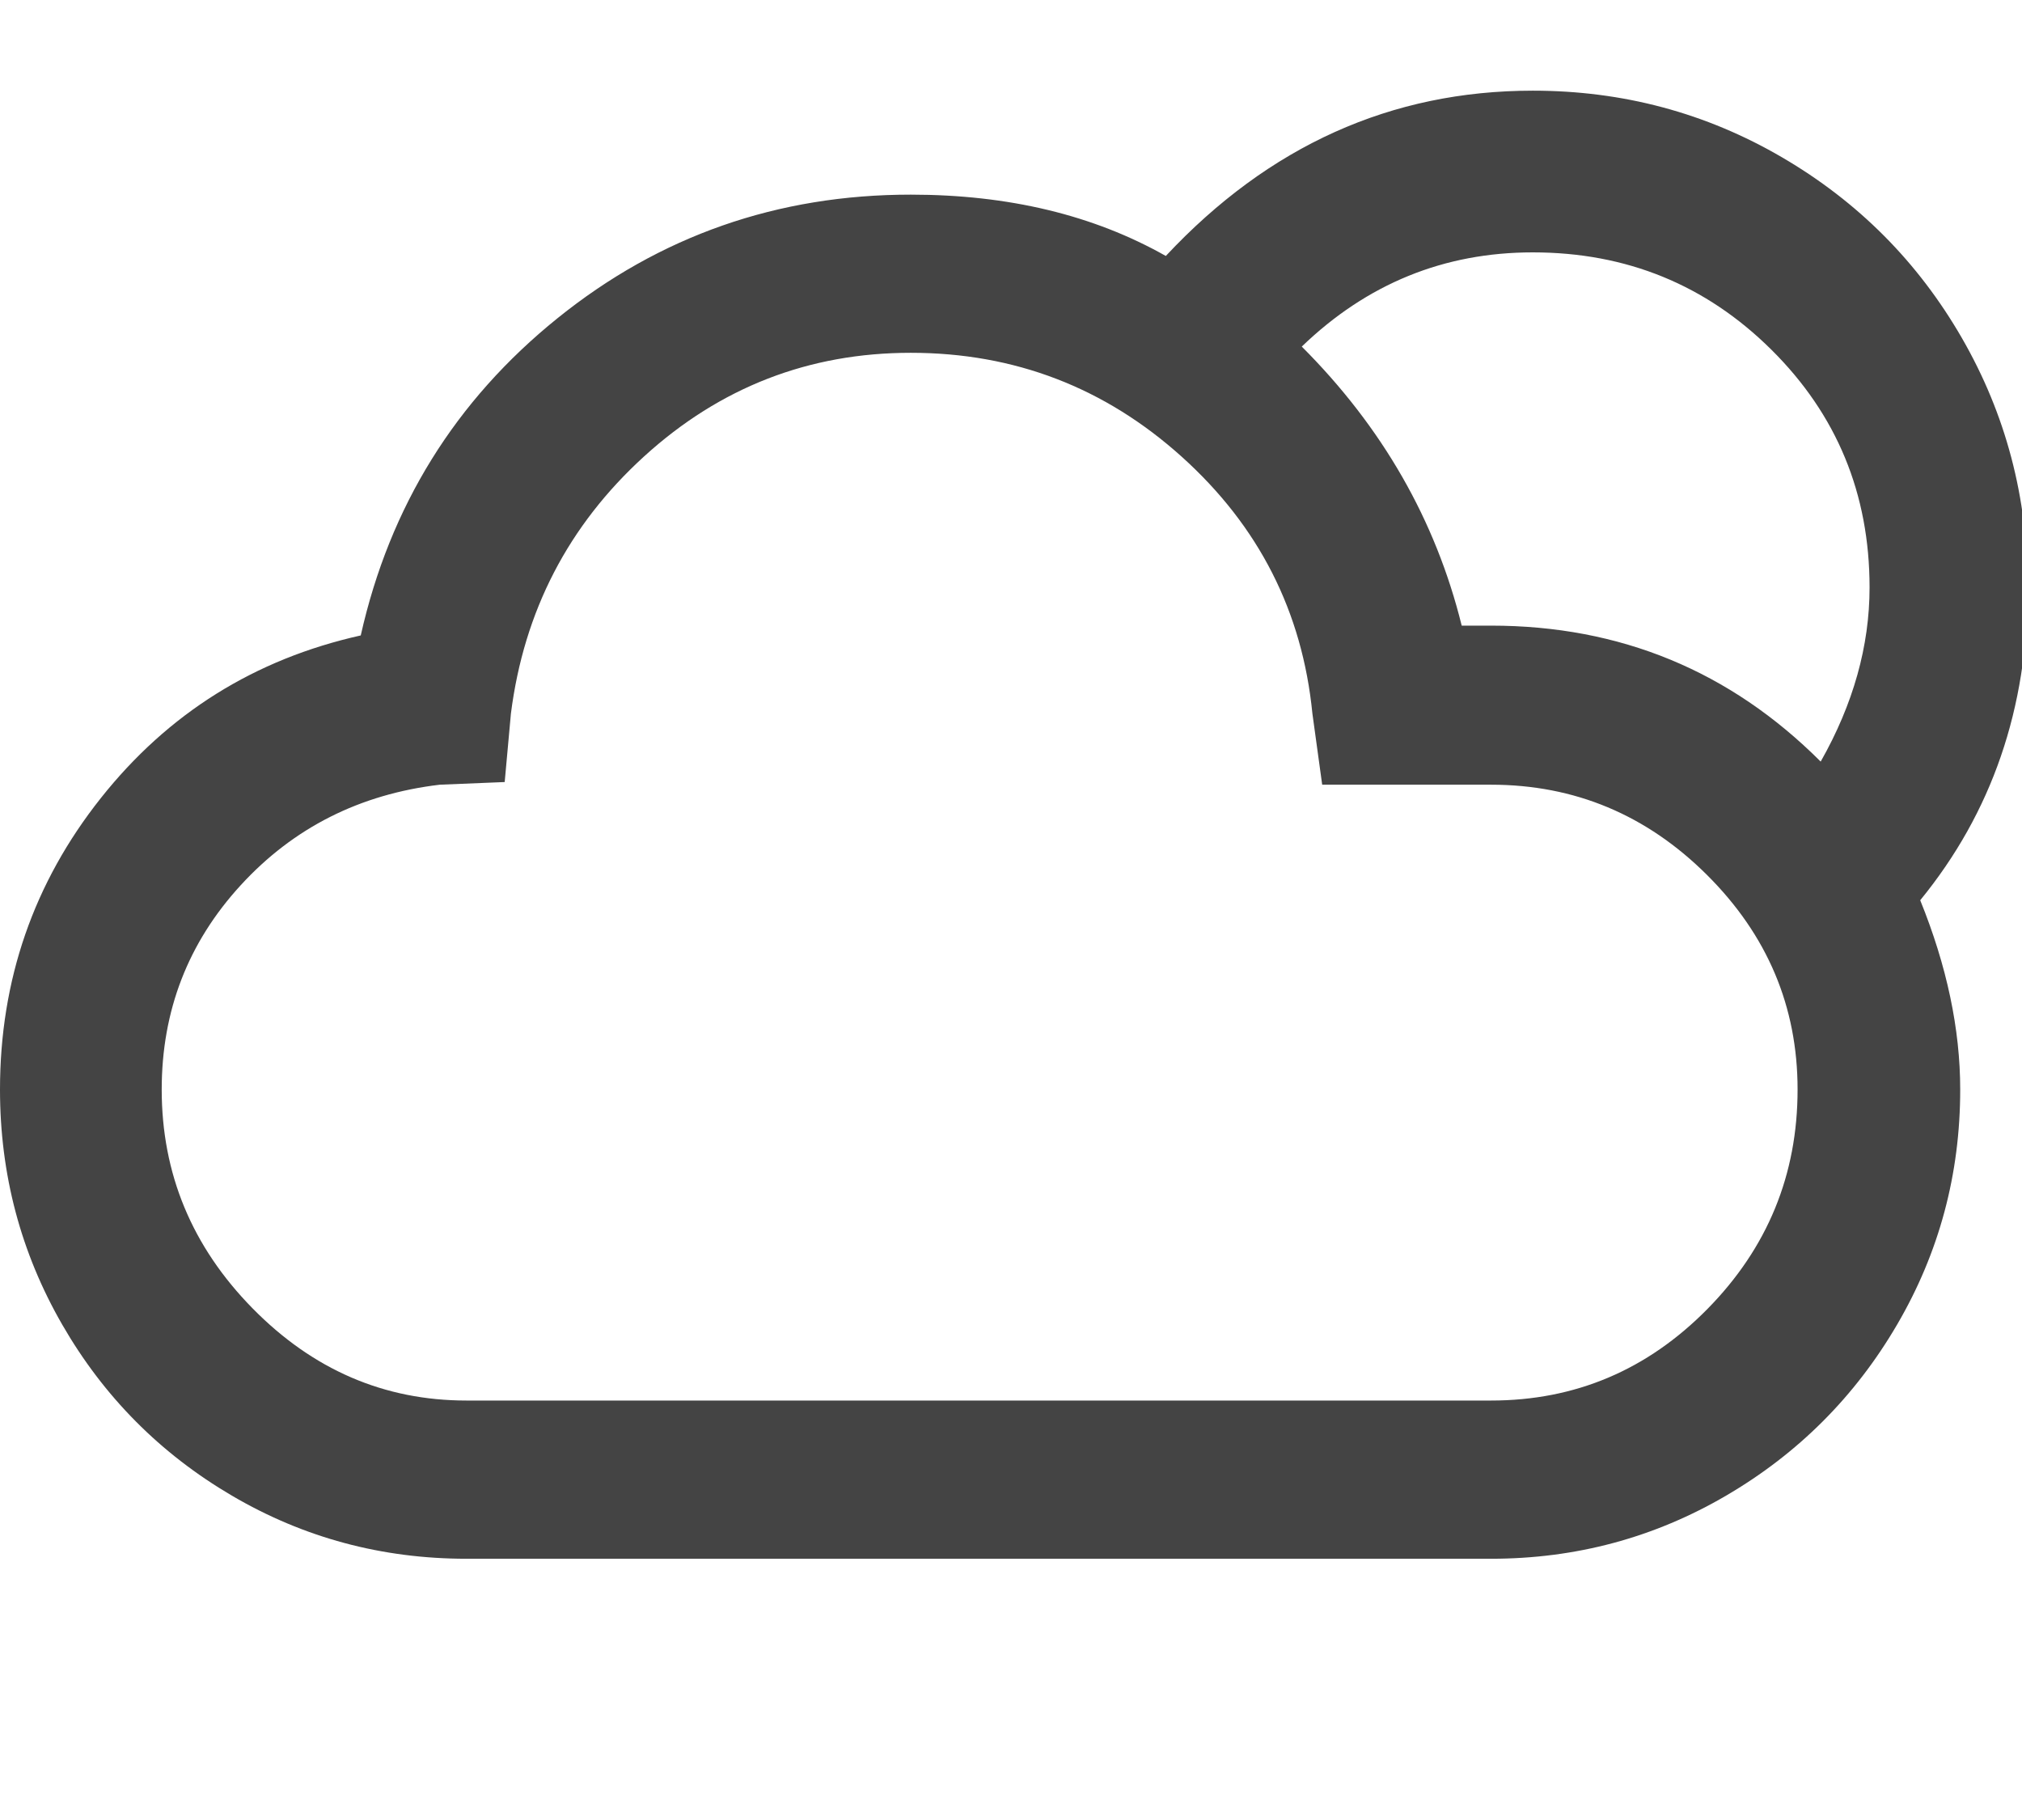
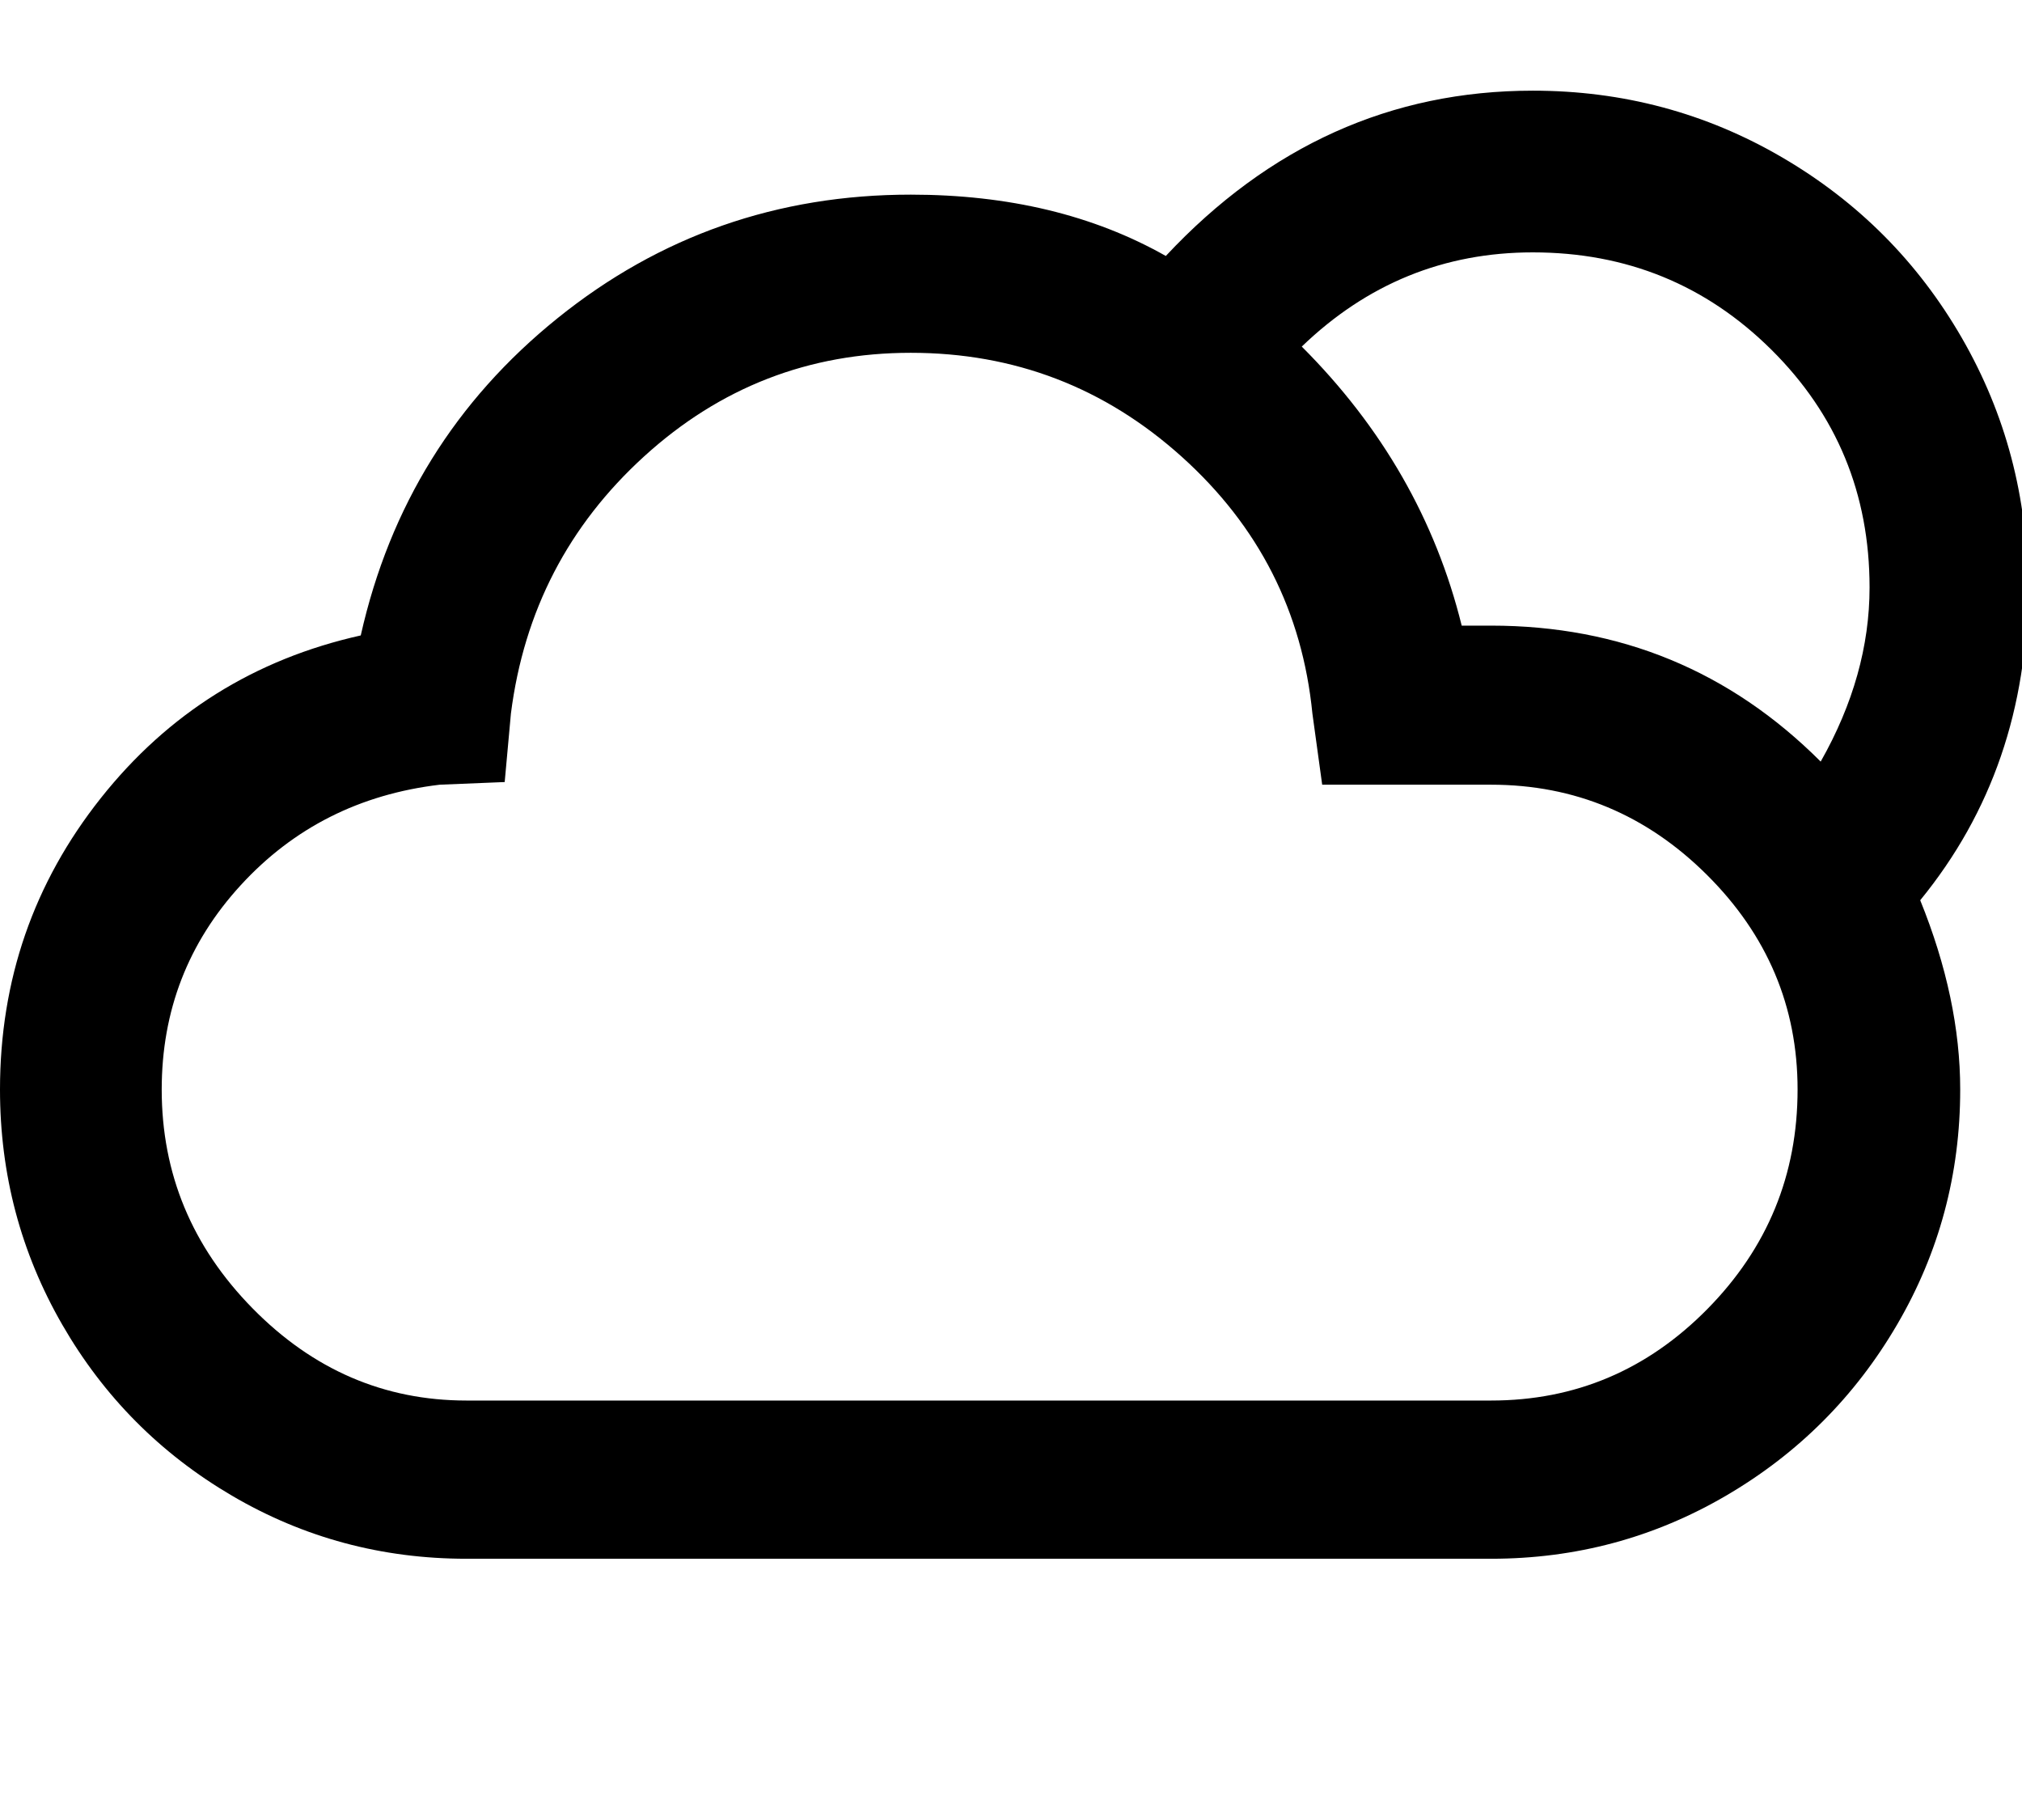
<svg xmlns="http://www.w3.org/2000/svg" version="1.1" width="80" height="72" viewBox="0 0 80 72">
-   <path fill="#444444" d="M0 43.102q0 5.027 2.461 9.299t6.715 6.768 9.281 2.496h40.535q5.027 0 9.299-2.496t6.768-6.768 2.496-9.299q0-3.586-1.582-7.488 4.254-5.203 4.254-12.375 0-5.344-2.602-9.861t-7.119-7.154-9.861-2.637q-8.402 0-14.52 6.539-4.289-2.426-10.090-2.426-7.91 0-13.975 4.887t-7.787 12.551q-6.293 1.406-10.283 6.434t-3.99 11.531zM6.398 43.102q0-4.676 3.129-8.086t7.875-3.973l2.566-0.105 0.246-2.707q0.773-6.082 5.273-10.178t10.547-4.096q6.152 0 10.723 4.113t5.168 10.16l0.387 2.813h6.68q4.957 0 8.543 3.568t3.586 8.49q0 5.063-3.568 8.684t-8.561 3.621h-40.535q-4.887 0-8.473-3.656t-3.586-8.648zM51.504 13.711q3.867-3.727 9.141-3.727 5.555 0 9.439 3.85t3.885 9.404q0 3.48-1.934 6.891-5.379-5.379-13.043-5.379h-1.16q-1.547-6.258-6.328-11.039z" />
+   <path fill="#000000" d="M0 43.102q0 5.027 2.461 9.299t6.715 6.768 9.281 2.496h40.535q5.027 0 9.299-2.496t6.768-6.768 2.496-9.299q0-3.586-1.582-7.488 4.254-5.203 4.254-12.375 0-5.344-2.602-9.861t-7.119-7.154-9.861-2.637q-8.402 0-14.52 6.539-4.289-2.426-10.090-2.426-7.91 0-13.975 4.887t-7.787 12.551q-6.293 1.406-10.283 6.434t-3.99 11.531zM6.398 43.102q0-4.676 3.129-8.086t7.875-3.973l2.566-0.105 0.246-2.707q0.773-6.082 5.273-10.178t10.547-4.096q6.152 0 10.723 4.113t5.168 10.16l0.387 2.813h6.68q4.957 0 8.543 3.568t3.586 8.49q0 5.063-3.568 8.684t-8.561 3.621h-40.535q-4.887 0-8.473-3.656t-3.586-8.648zM51.504 13.711q3.867-3.727 9.141-3.727 5.555 0 9.439 3.85t3.885 9.404q0 3.48-1.934 6.891-5.379-5.379-13.043-5.379h-1.16q-1.547-6.258-6.328-11.039z" />
</svg>
